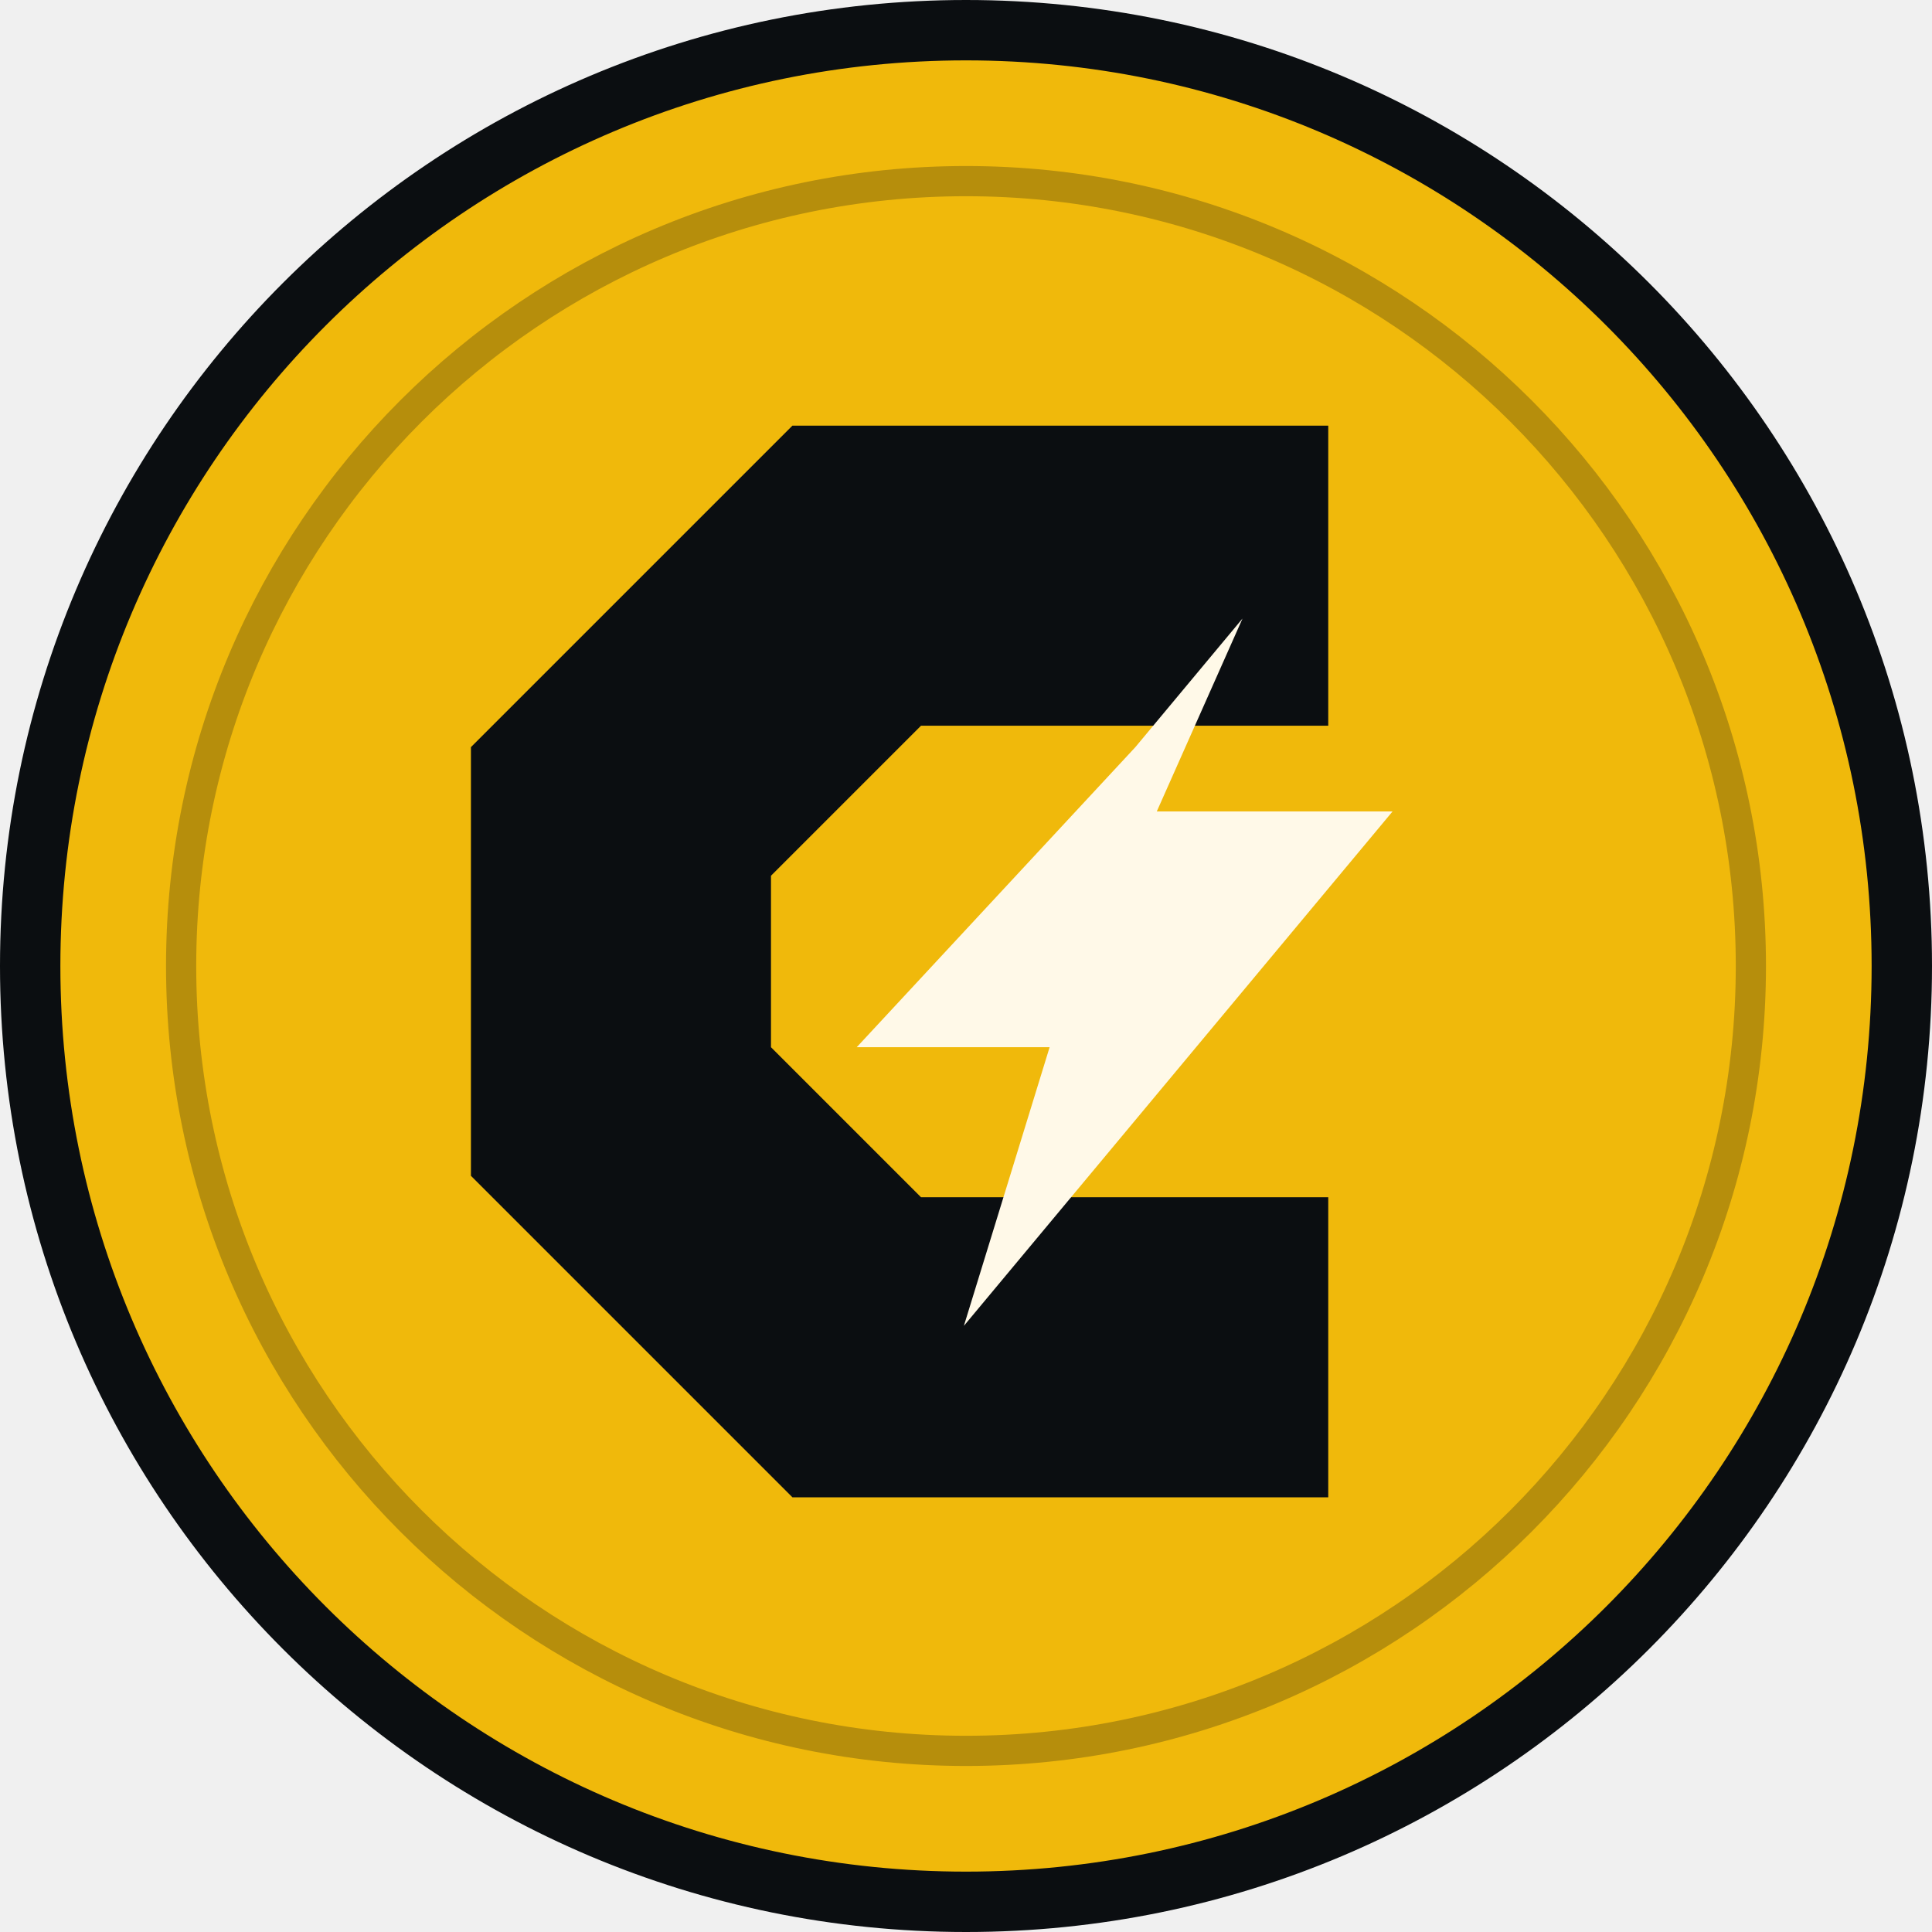
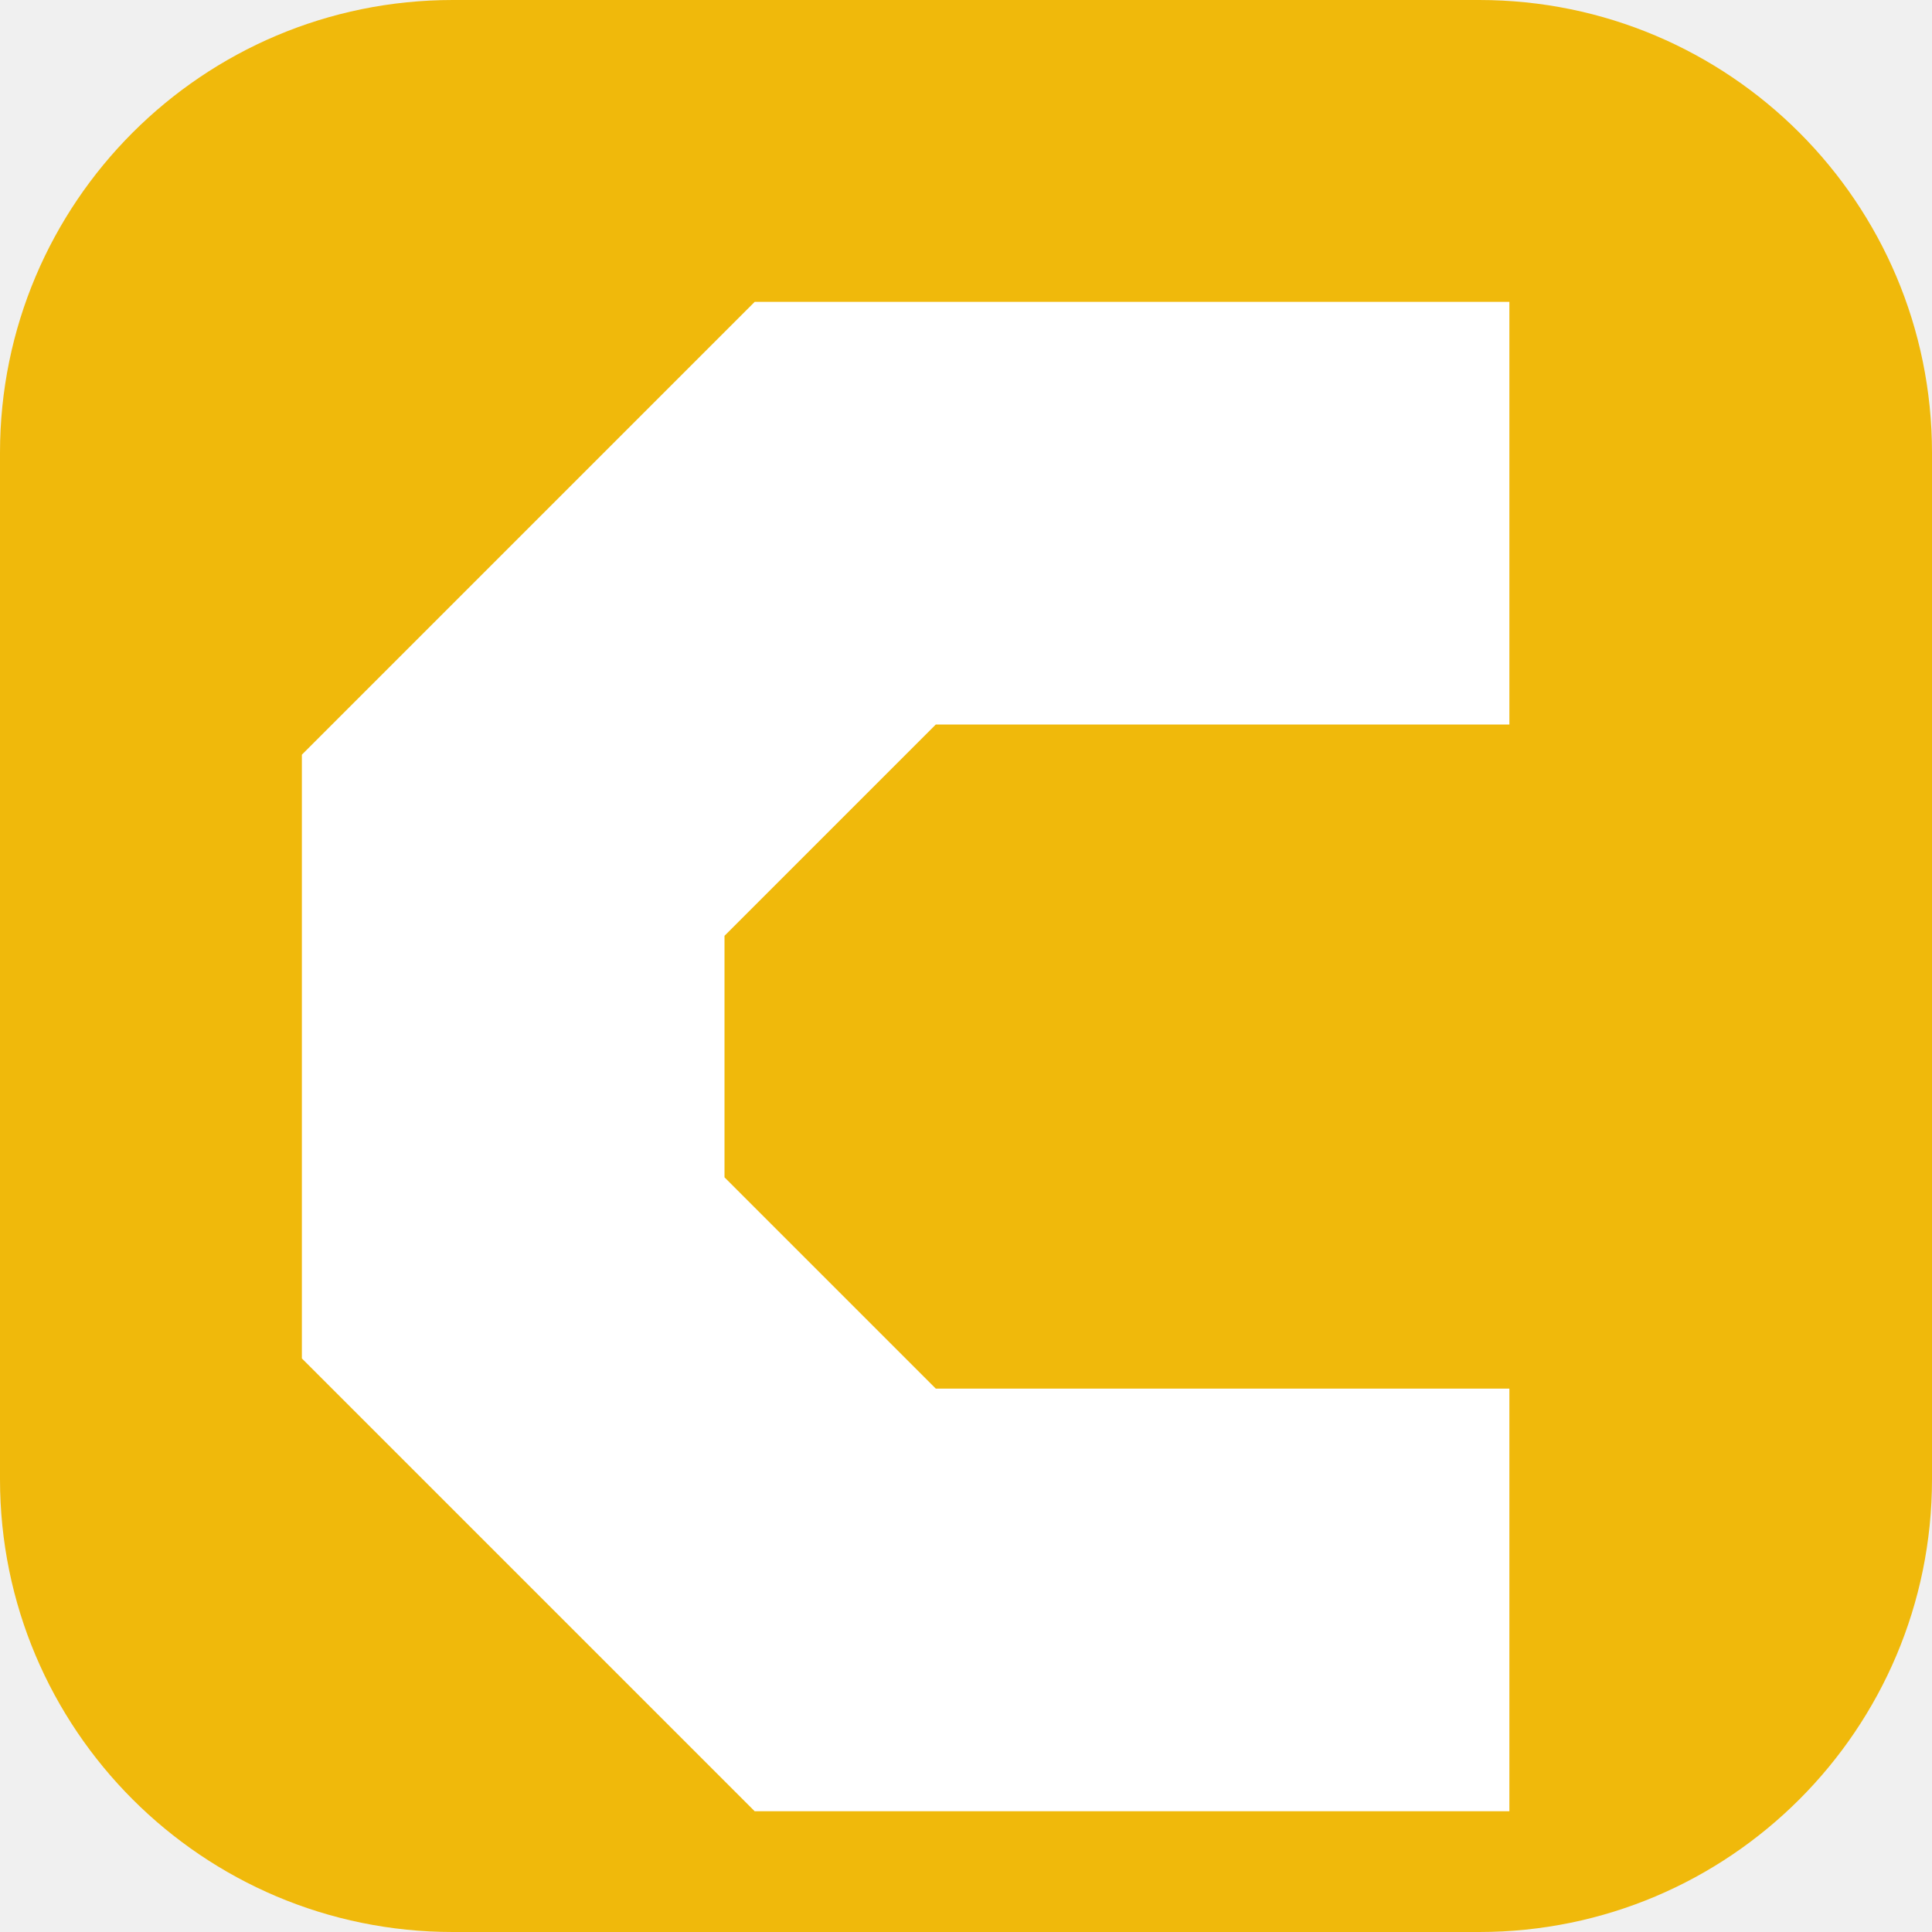
- <svg xmlns="http://www.w3.org/2000/svg" viewBox="0 0 128 128">
-   <circle cx="64" cy="64" r="62" fill="#f0b90b" stroke="#0b0e11" stroke-width="4" />
-   <circle cx="64" cy="64" r="52" fill="none" stroke="#0b0e11" stroke-opacity=".25" stroke-width="2" />
-   <g transform="translate(17 14) scale(1.42)">
-     <path d="M50 10H25L10 25v20l15 15h25V46H31l-7-7V31l7-7h19Z" fill="#0b0e11" />
-     <path d="m41 25-13 14h9l-4 13 20-24H42l4-9Z" fill="#fff9e8" />
-   </g>
+ <svg xmlns="http://www.w3.org/2000/svg" viewBox="0 0 64 64">
+   <rect width="64" height="64" rx="15" fill="#f0b90b" />
+   <path d="M50 10H25L10 25v20l15 15h25V46H31l-7-7V31l7-7h19Z" fill="#ffffff" />
</svg>
